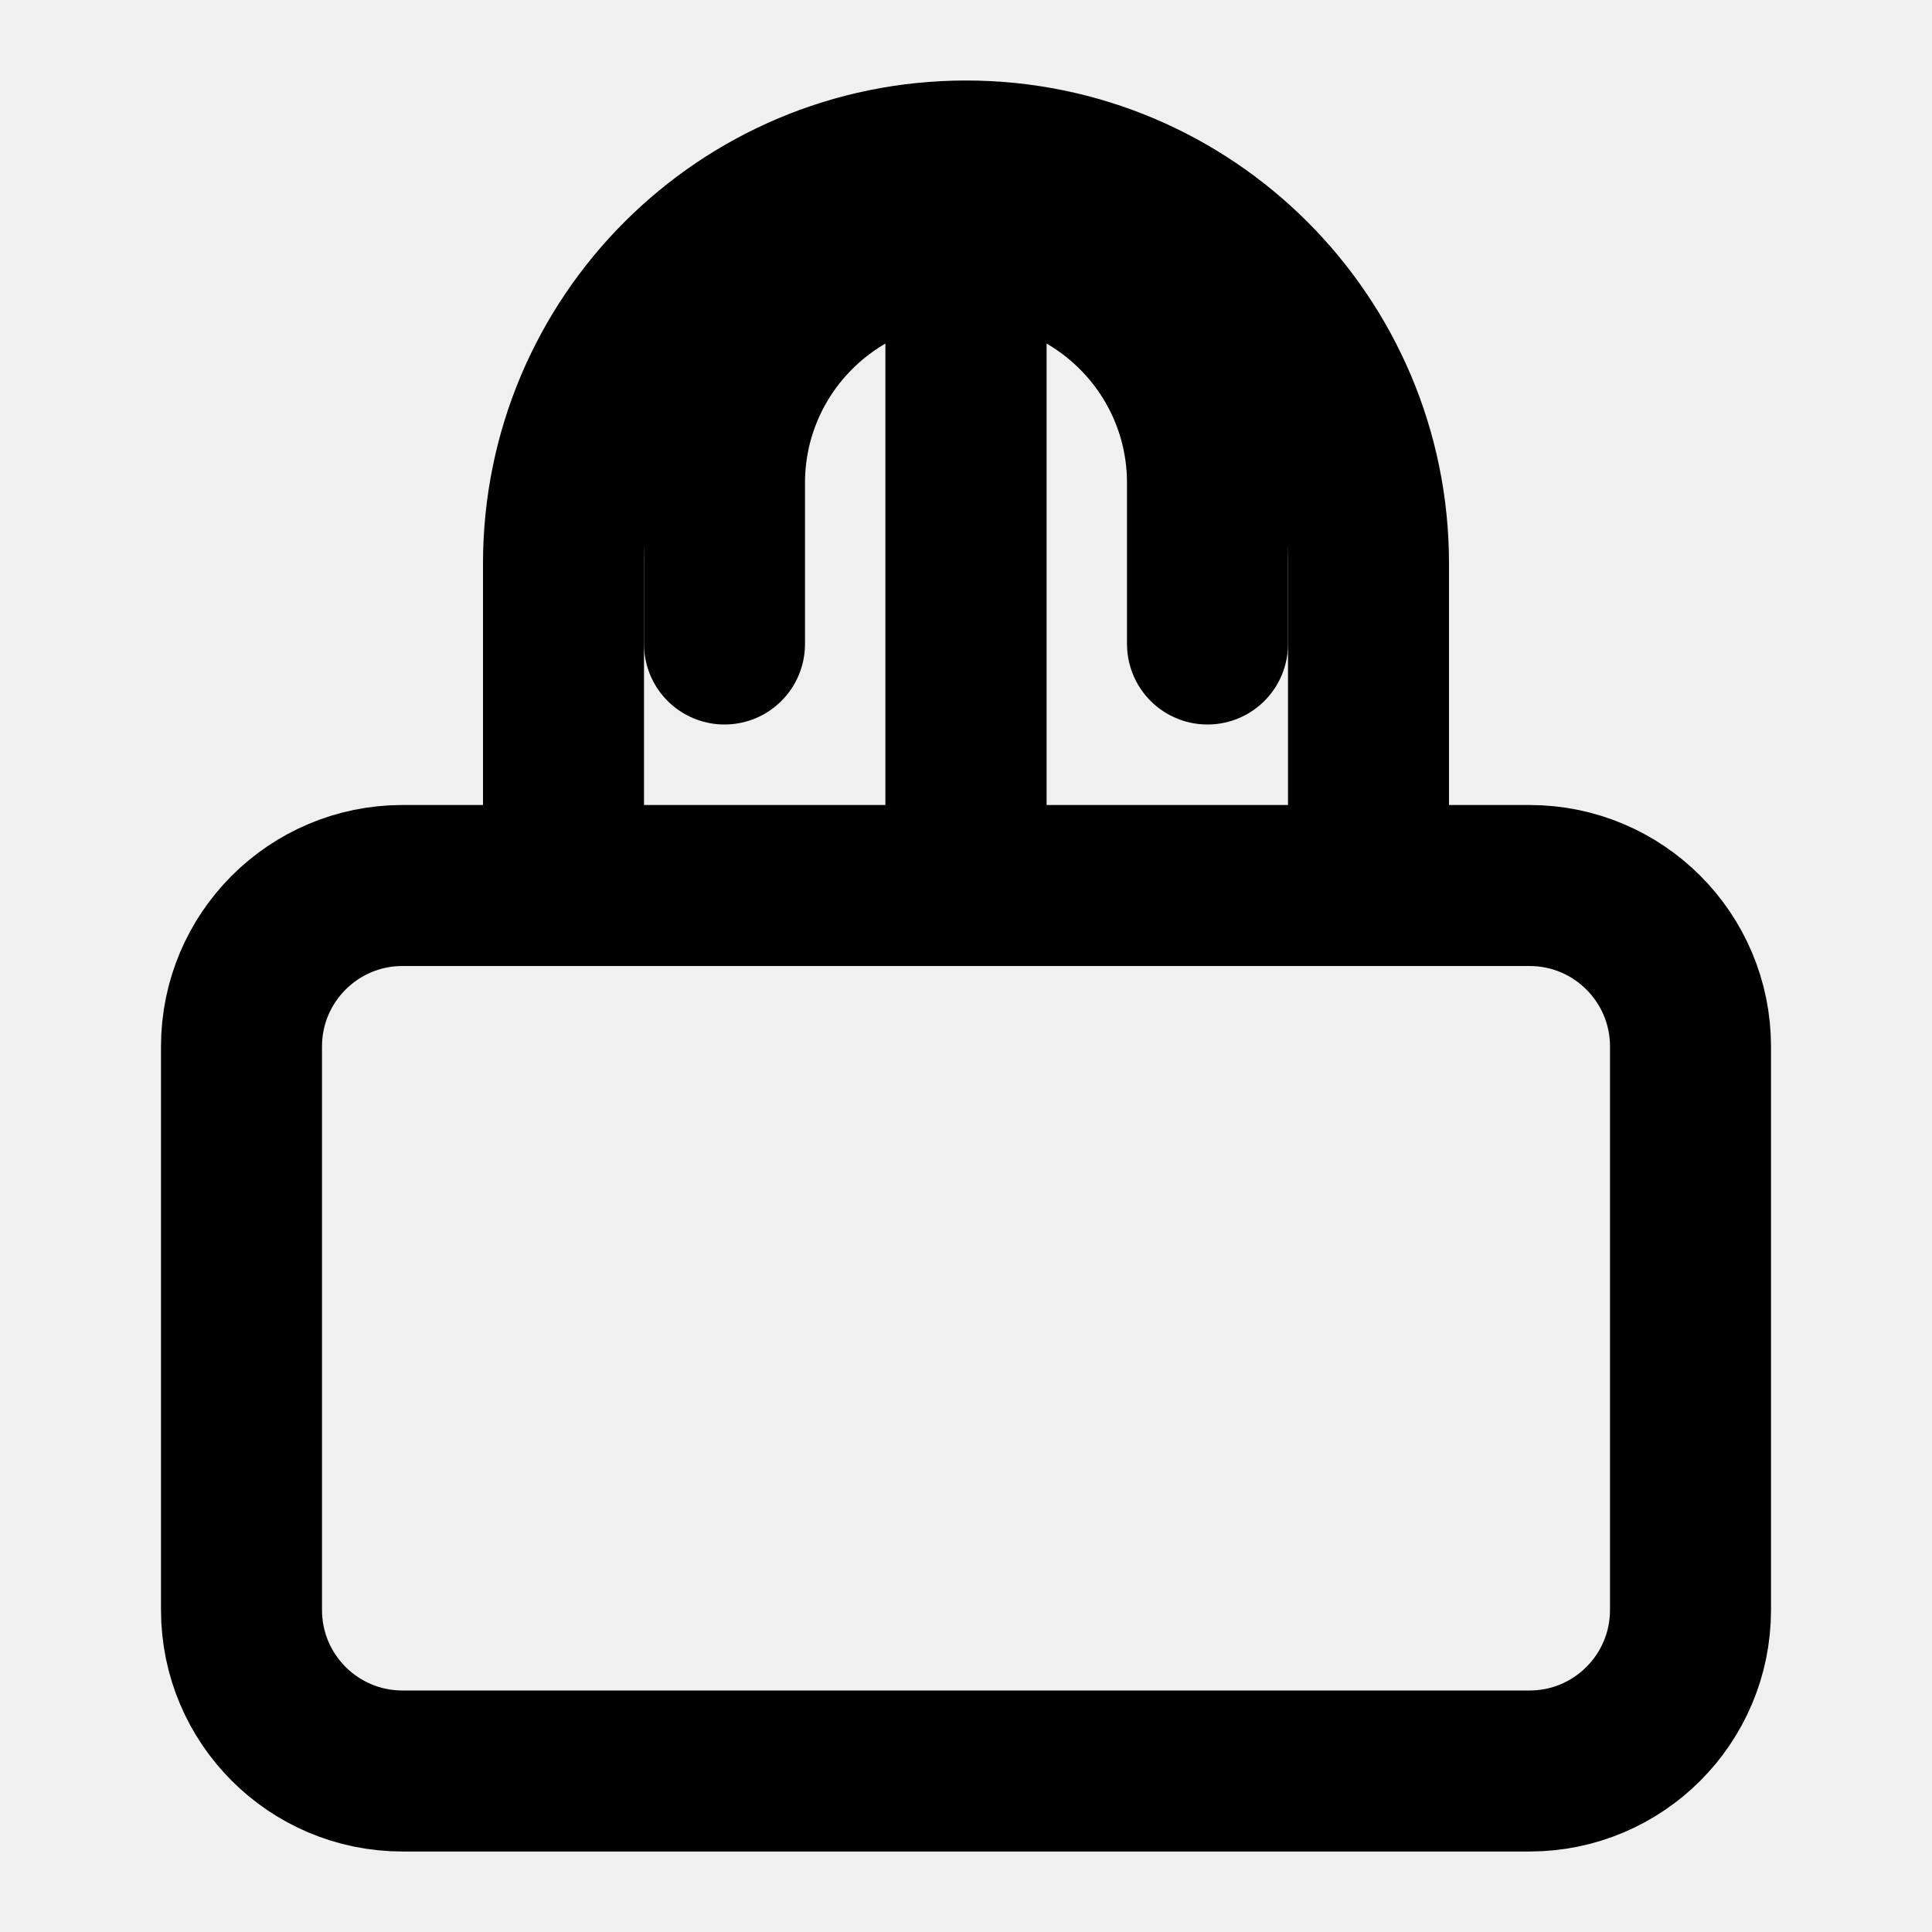
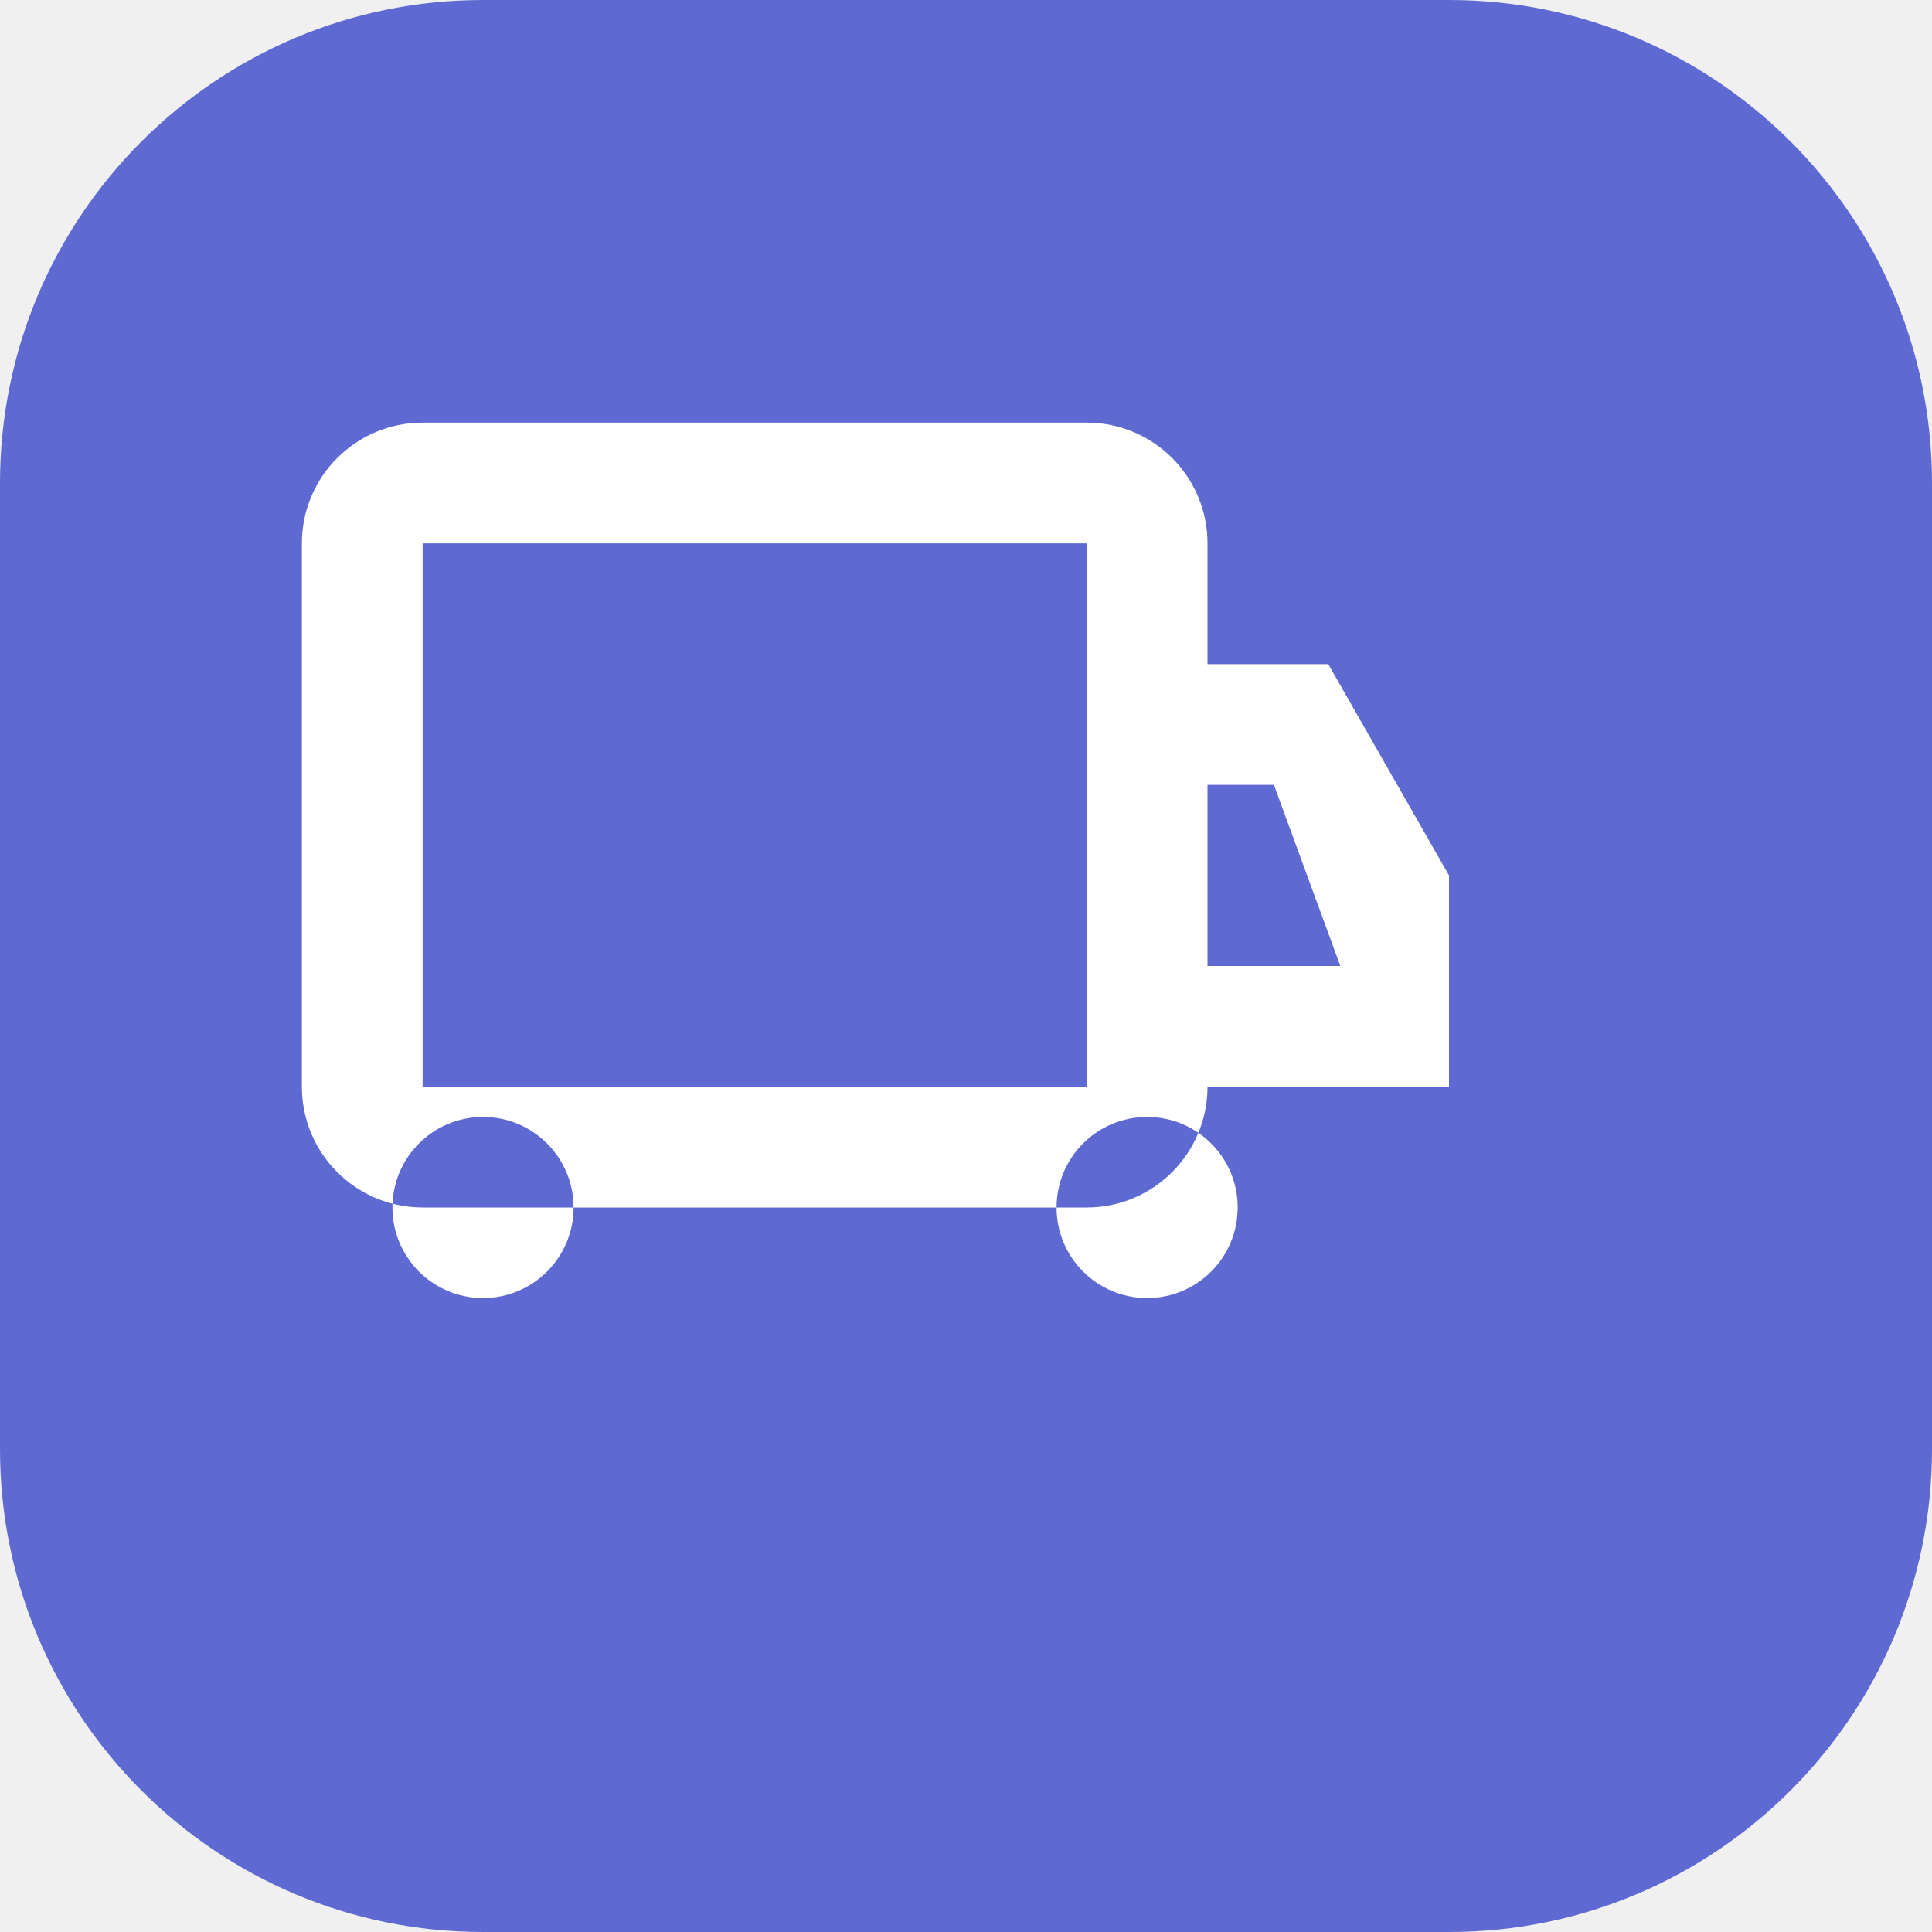
- <svg xmlns="http://www.w3.org/2000/svg" width="32" height="32" viewBox="0 0 24 24" fill="none" stroke="currentColor" stroke-width="2" stroke-linecap="round" stroke-linejoin="round">
-   <rect x="3" y="11" width="18" height="11" rx="2" ry="2" />
-   <path d="M7 11V7a5 5 0 0 1 10 0v4" />
-   <path d="M12 11V3a3 3 0 0 0-3 3v2" />
-   <path d="M12 11V3a3 3 0 0 1 3 3v2" />
+ <svg xmlns="http://www.w3.org/2000/svg" viewBox="0 0 32 32" width="32" height="32">
+   <rect width="32" height="32" rx="8" fill="#5e6ad2" />
+   <path d="M5 9a2 2 0 0 1 2-2h11a2 2 0 0 1 2 2v9a2 2 0 0 1-2 2H7a2 2 0 0 1-2-2V9zm2 0v9h11V9H7zm11 2h4l2 3.5V18h-6v-7zm2 2v3h2.2l-1.1-3H20zM8 21.5a1.5 1.5 0 1 0 0-3 1.5 1.5 0 0 0 0 3zm11 0a1.5 1.5 0 1 0 0-3 1.5 1.5 0 0 0 0 3z" fill="#ffffff" />
</svg>
